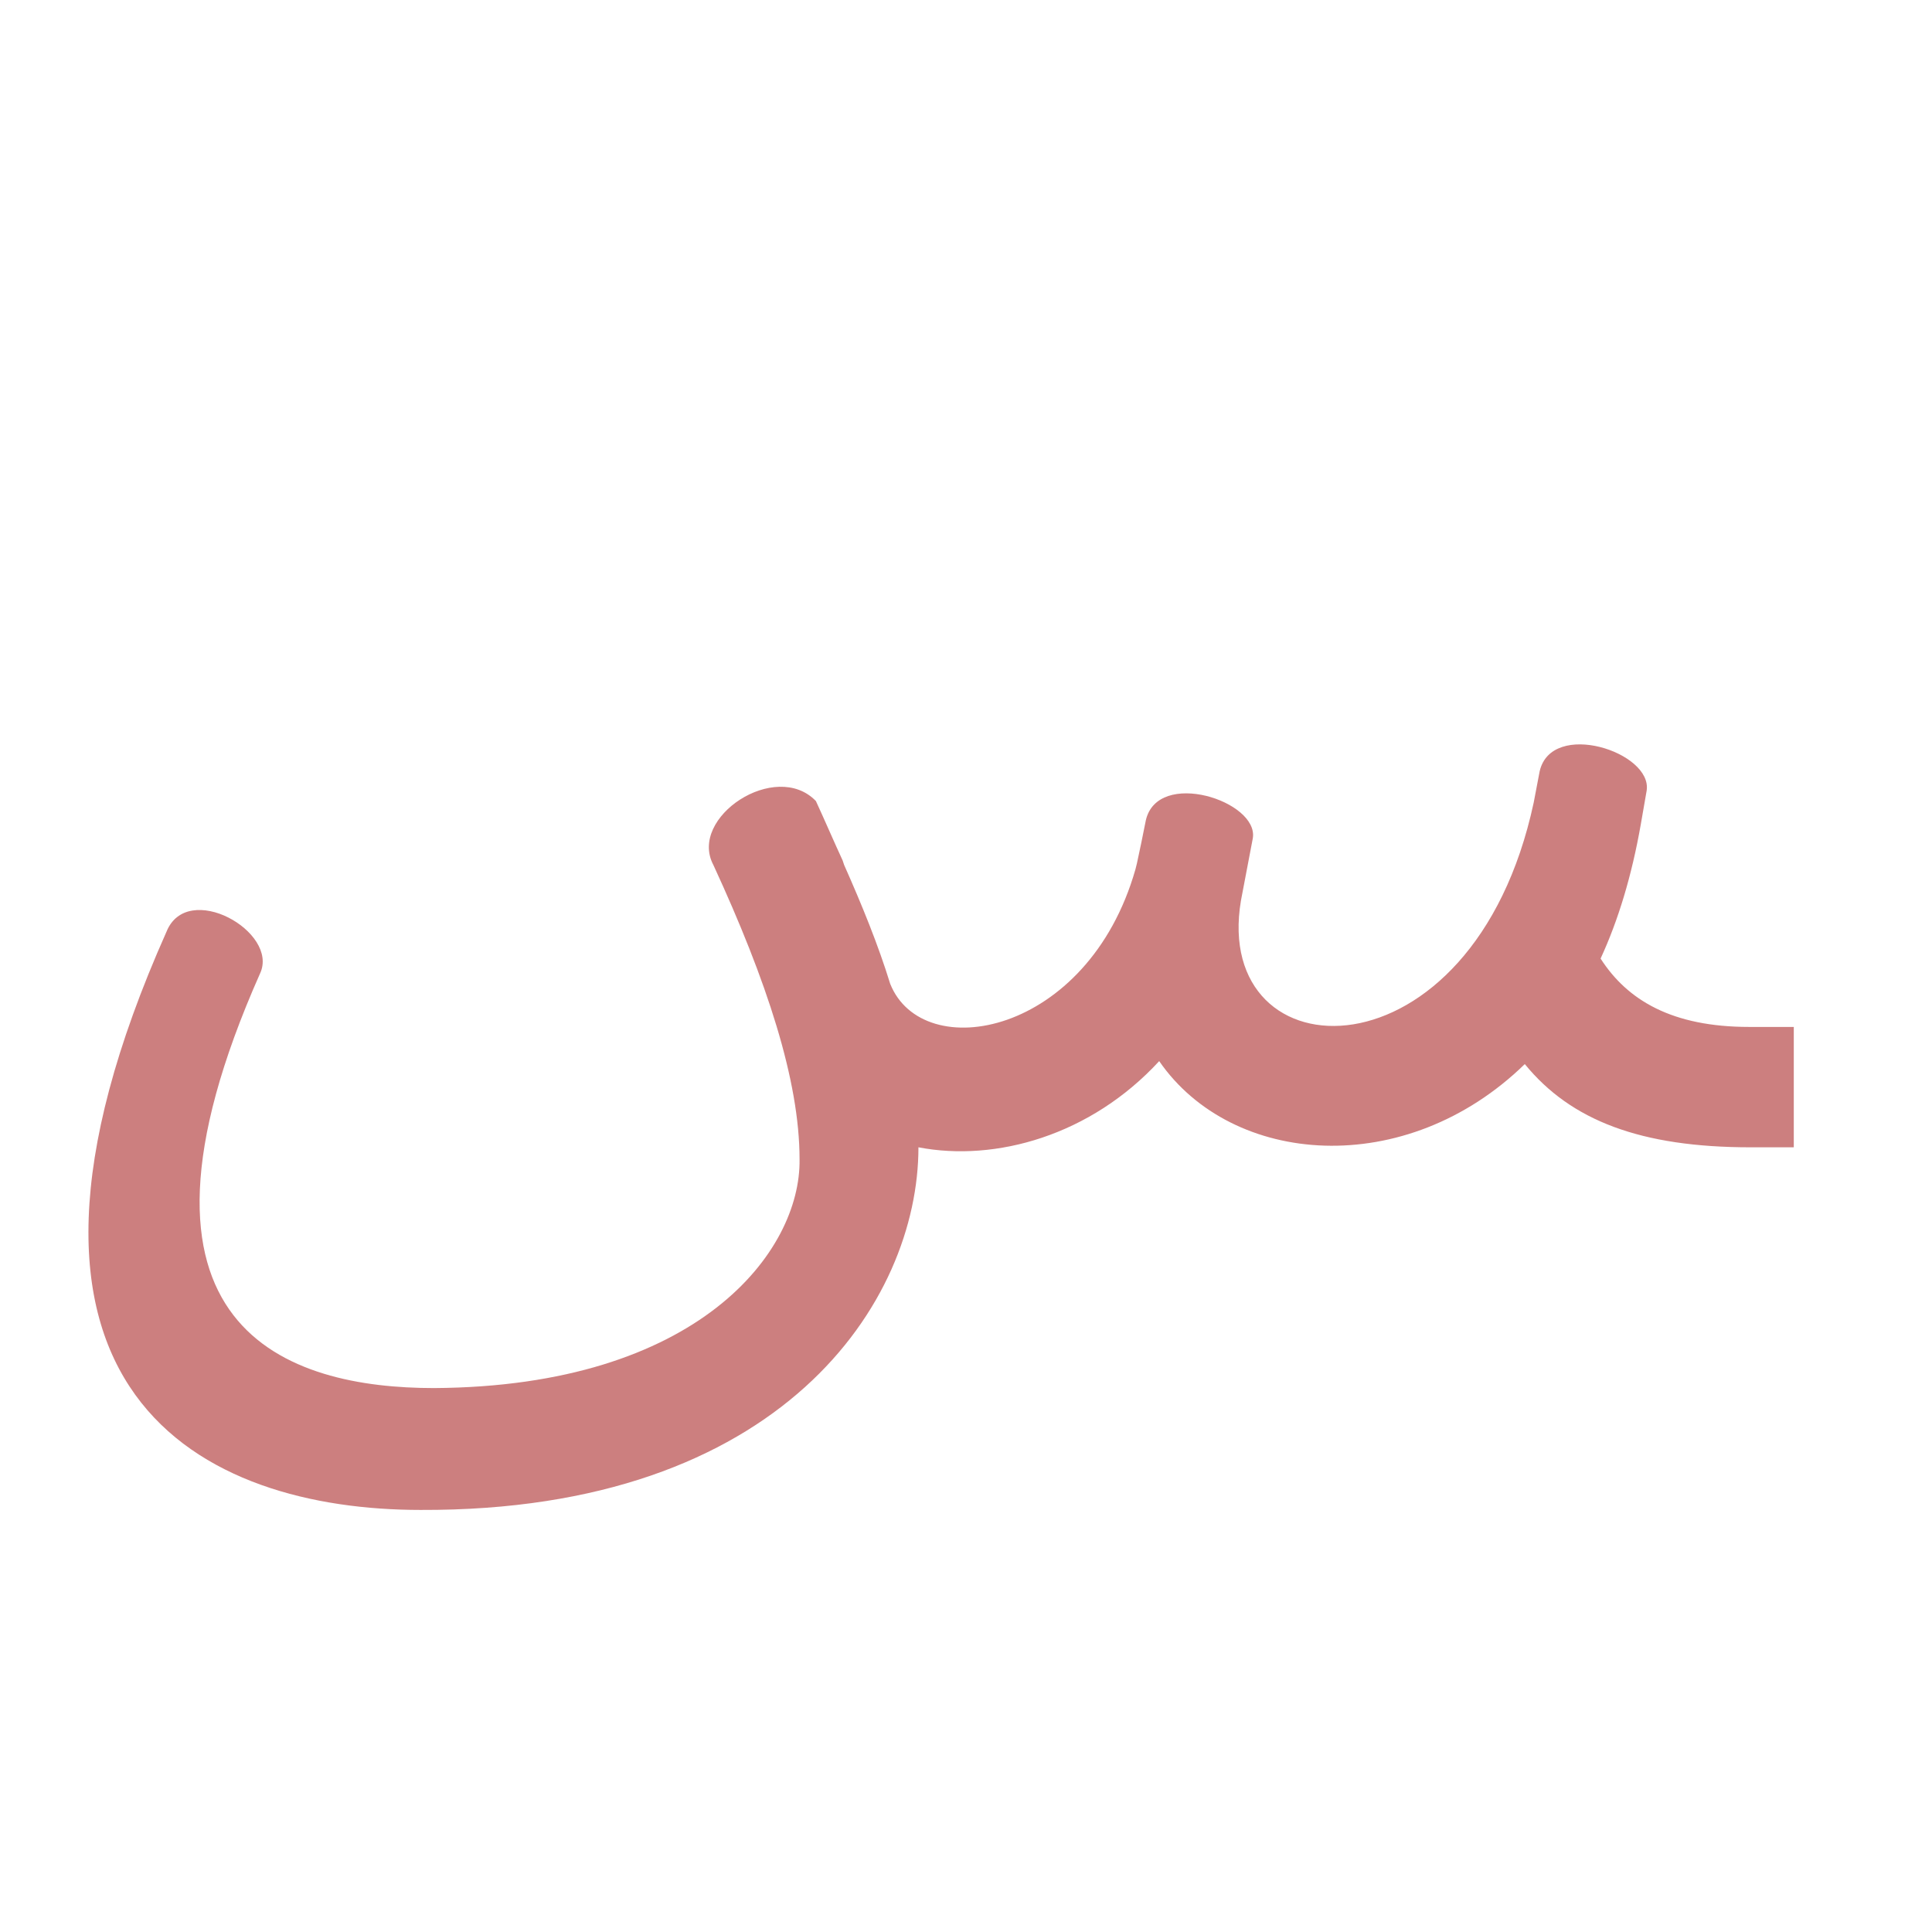
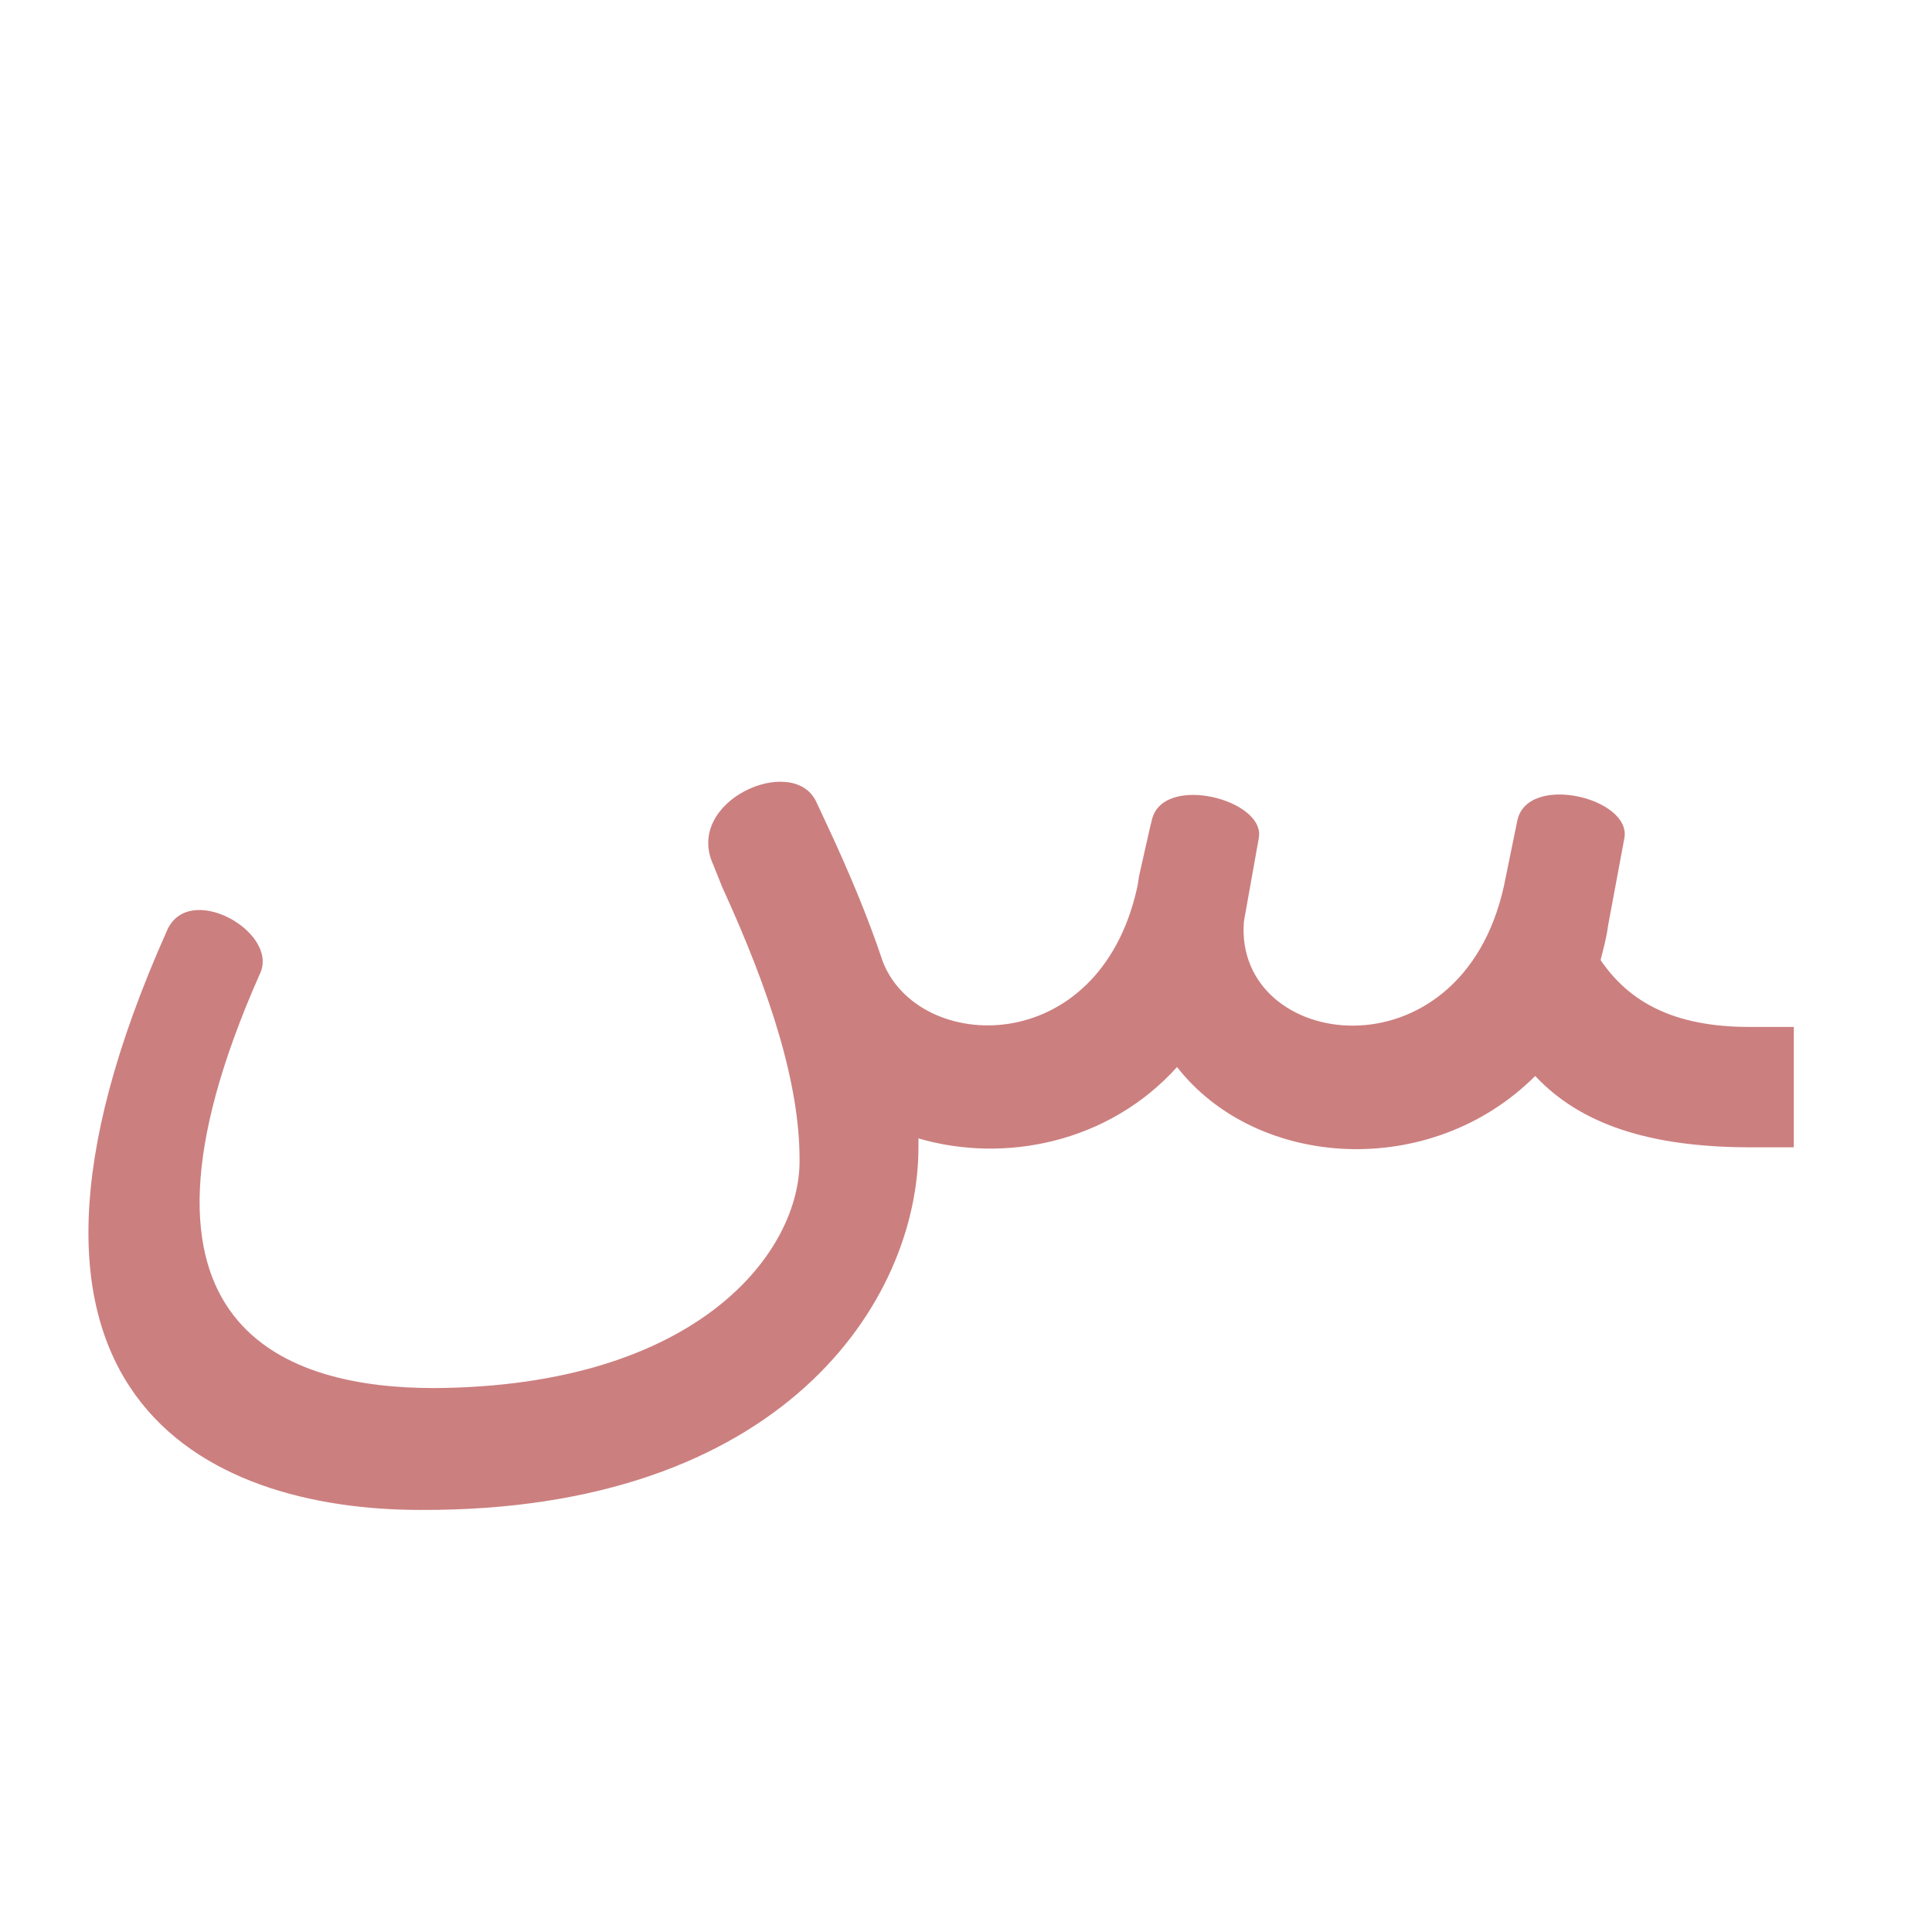
<svg xmlns="http://www.w3.org/2000/svg" xml:space="preserve" width="1300px" height="1300px" version="1.0" style="shape-rendering:geometricPrecision; text-rendering:geometricPrecision; image-rendering:optimizeQuality; fill-rule:evenodd; clip-rule:evenodd" viewBox="0 0 1300 1056">
  <defs>
    <style type="text/css">
   
    .fil0 {fill:black;fill-opacity:0.502}
    .fil1 {fill:#990000;fill-opacity:0.502}
   
  </style>
  </defs>
  <g id="_100:master" visibility="hidden">
    <path class="fil0" d="M799 596l37 -74c8,13 48,47 106,47l0 81c-59,0 -120,-26 -143,-54z" />
    <path class="fil0" d="M1098 596l-37 -74c-8,13 -60,47 -119,47l0 81c59,0 134,-26 156,-54z" />
    <path class="fil0" d="M1217 650c-107,0 -149,-50 -165,-113l-32 -133 67 -39 31 130c11,45 32,74 99,74l36 0 0 81 -36 0z" />
    <path class="fil1" d="M156 512c-242,447 398,305 378,147 -6,-40 -36,-104 -89,-192l70 -52c6,10 11,19 16,27 51,80 107,127 168,127 32,0 67,-20 80,-74l25 -104c24,5 48,11 72,17l-31 129c-16,65 -71,114 -143,113 -39,0 -64,-4 -98,-24 2,8 3,16 3,24 21,316 -840,389 -503,-171l52 33z" />
  </g>
  <g id="Layer_x0020_1">
-     <path class="fil1" d="M175 533c-107,241 20,279 117,279 178,-1 247,-92 246,-154 0,-53 -22,-120 -58,-198 -17,-32 42,-71 69,-43 6,13 12,27 18,40l0 0 1 3c12,27 23,54 31,80 22,55 133,35 165,-77l1 -4 0 0c2,-9 4,-19 6,-29 8,-35 76,-13 72,12l-8 42c-20,119 156,125 197,-66l4 -21c8,-35 76,-13 72,13l-4 23c-6,34 -15,64 -27,90 18,28 48,46 100,46l30 0 0 81 -29 0c-74,0 -121,-18 -152,-56 -80,78 -197,69 -246,-2 -46,50 -110,68 -162,58l0 0c0,104 -92,245 -335,244 -145,0 -310,-77 -171,-389 14,-35 76,0 63,28z" />
+     <path class="fil1" d="M175 533c-107,241 20,279 117,279 178,-1 247,-92 246,-154 0,-50 -19,-111 -52,-183l-6 -15c-20,-43 53,-75 69,-43l7 15c15,32 28,63 38,93 24,62 145,66 171,-49 1,-4 1,-7 2,-11l7 -31 0 0 1 -4c7,-32 77,-14 72,12l-10 56c-7,87 146,108 175,-24l9 -44c7,-32 77,-15 72,12l-11 59c-1,8 -3,15 -5,23 19,28 49,45 100,45l30 0 0 81 -29 0c-69,0 -115,-16 -145,-48 -70,70 -187,63 -241,-6 -46,51 -116,65 -174,48 0,2 0,4 0,6 0,104 -92,245 -335,244 -145,0 -310,-77 -171,-389 14,-35 76,0 63,28z" />
  </g>
</svg>
